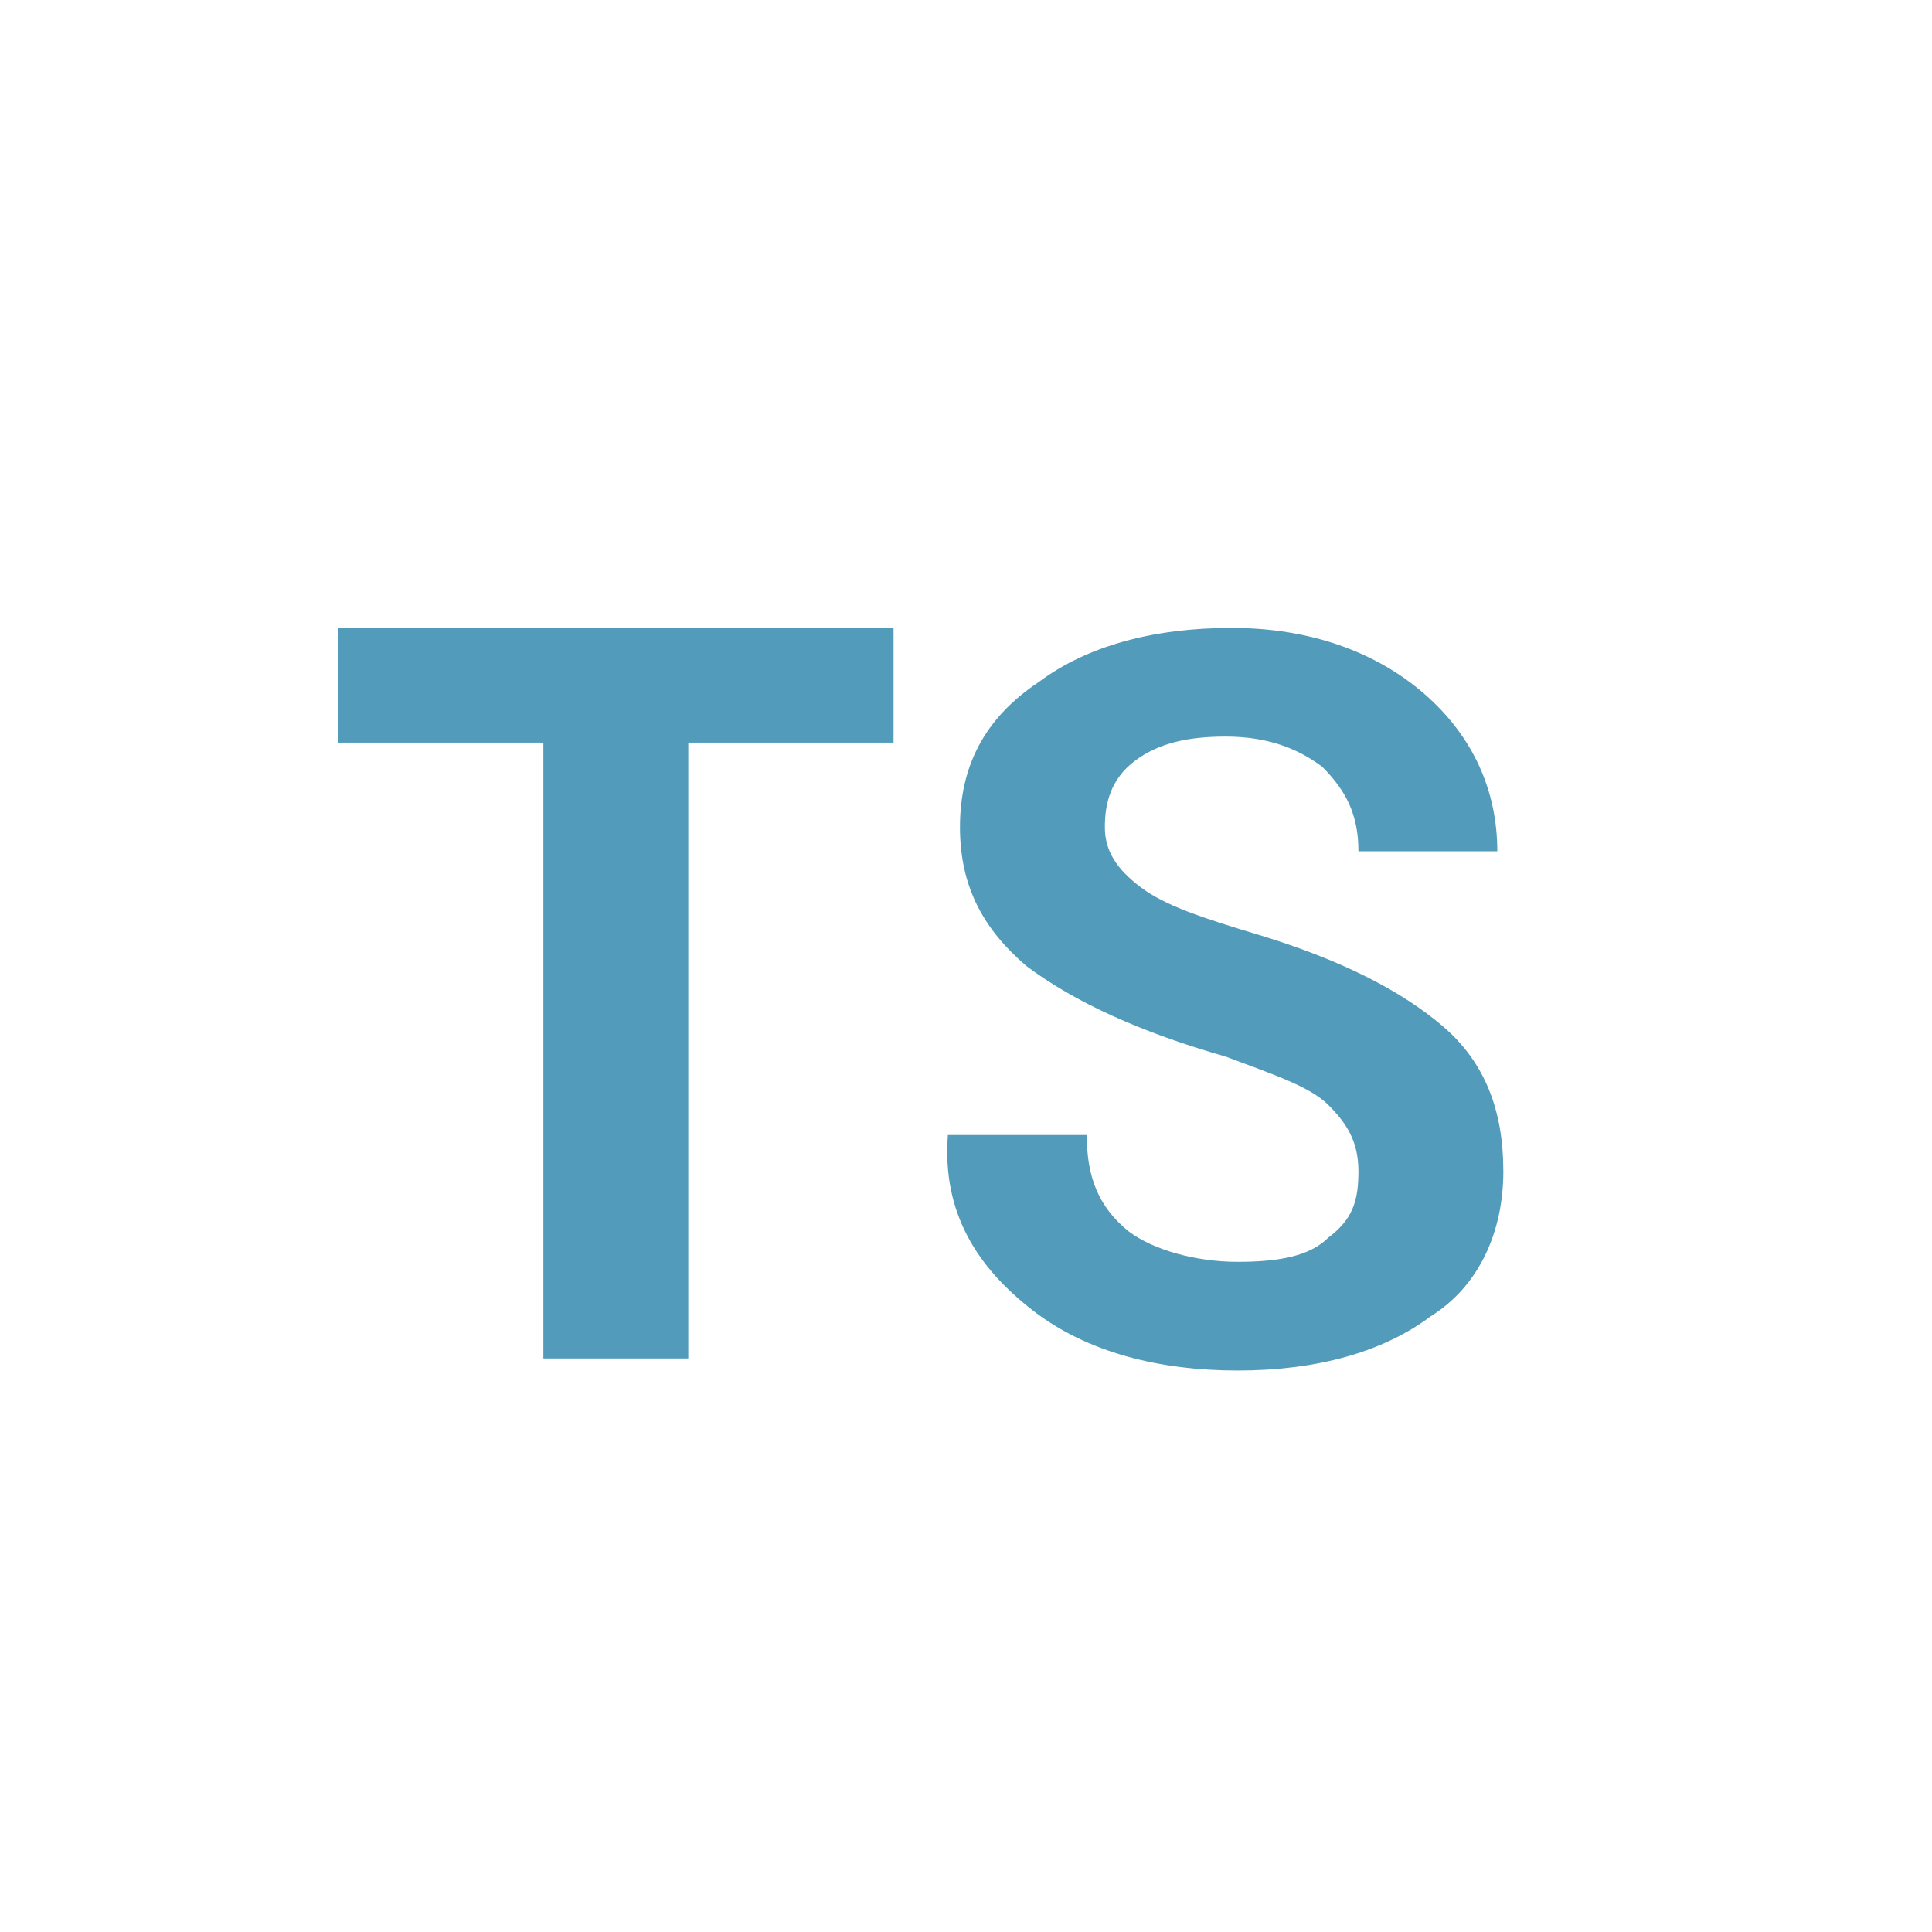
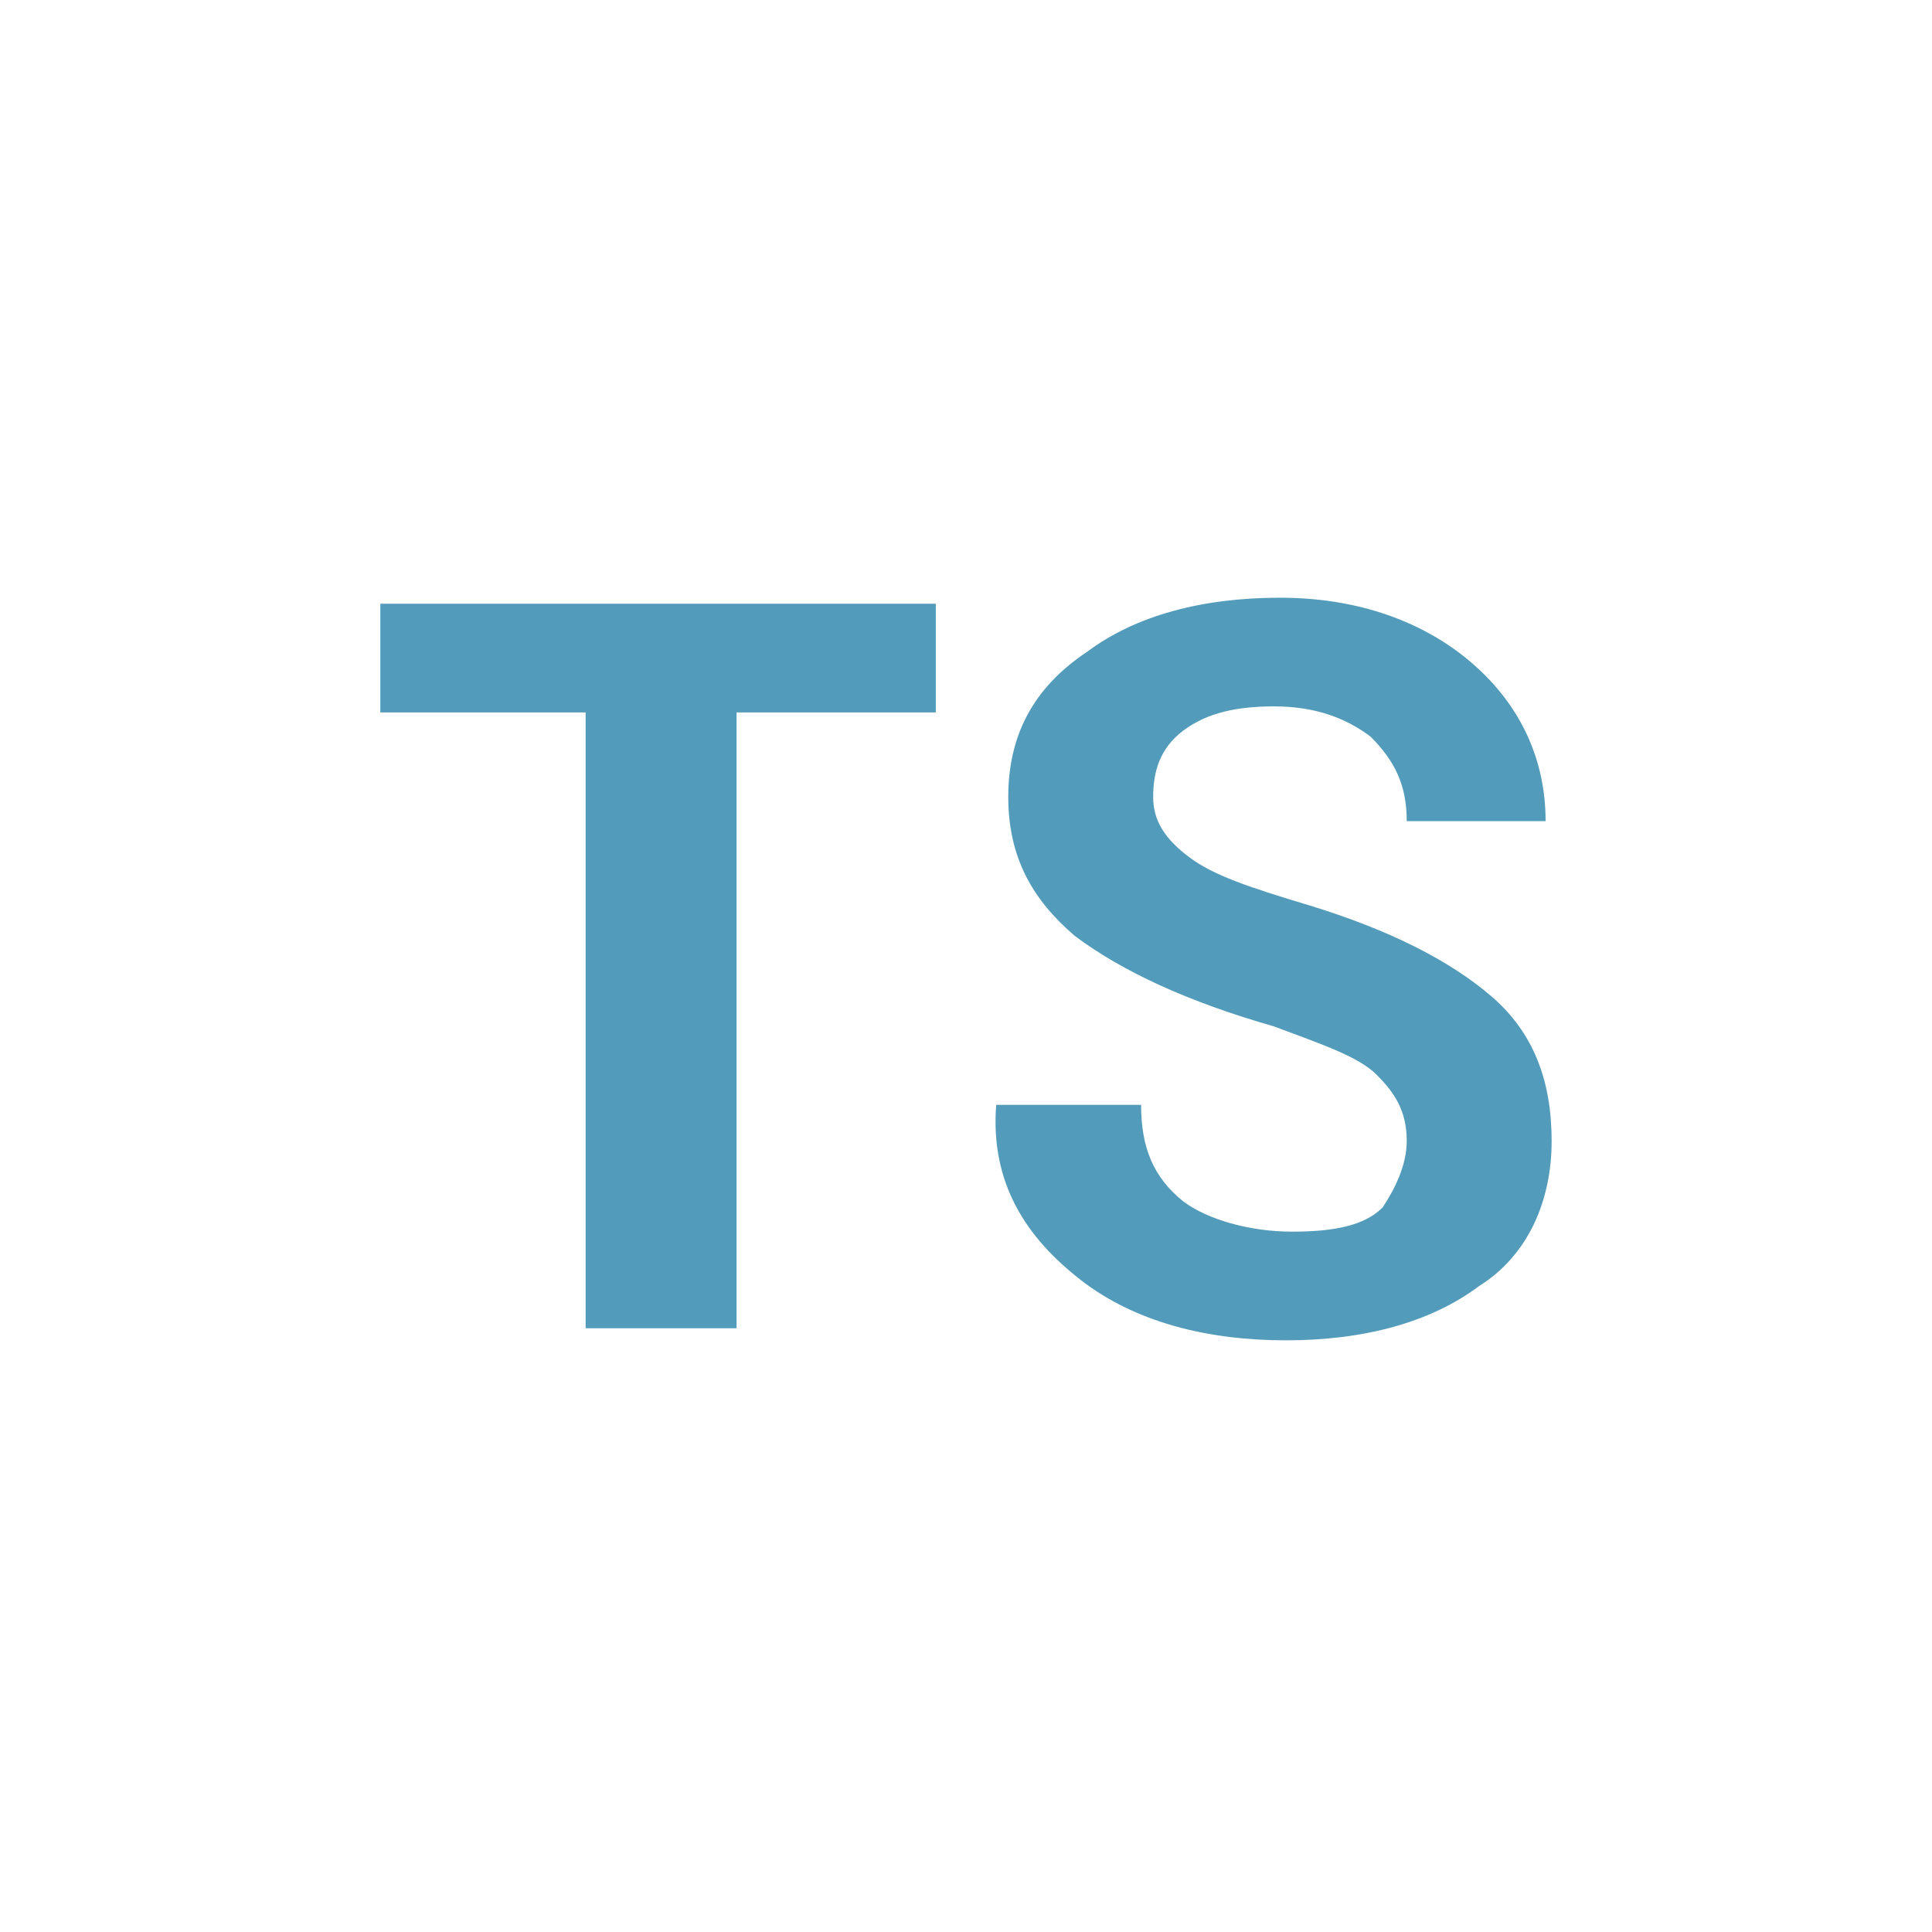
<svg xmlns="http://www.w3.org/2000/svg" version="1.1" id="Layer_1" x="0px" y="0px" viewBox="0 0 32 32" enable-background="new 0 0 32 32" xml:space="preserve">
  <g>
-     <path fill="#529BBA" d="M14.8,12.3h-3.4v10.2H9V12.3H5.6v-1.9h9.2V12.3z" />
-     <path fill="#529BBA" d="M22.5,19.4c0-0.5-0.2-0.8-0.5-1.1c-0.3-0.3-0.9-0.5-1.7-0.8c-1.4-0.4-2.5-0.9-3.3-1.5   c-0.7-0.6-1.1-1.3-1.1-2.3c0-1,0.4-1.8,1.3-2.4c0.8-0.6,1.9-0.9,3.2-0.9c1.3,0,2.4,0.4,3.2,1.1c0.8,0.7,1.2,1.6,1.2,2.6l0,0h-2.3   c0-0.6-0.2-1-0.6-1.4c-0.4-0.3-0.9-0.5-1.6-0.5c-0.6,0-1.1,0.1-1.5,0.4c-0.4,0.3-0.5,0.7-0.5,1.1c0,0.4,0.2,0.7,0.6,1   c0.4,0.3,1,0.5,2,0.8c1.3,0.4,2.3,0.9,3,1.5c0.7,0.6,1,1.4,1,2.4c0,1-0.4,1.9-1.2,2.4c-0.8,0.6-1.9,0.9-3.2,0.9   c-1.3,0-2.5-0.3-3.4-1s-1.5-1.6-1.4-2.9l0,0H18c0,0.7,0.2,1.2,0.7,1.6c0.4,0.3,1.1,0.5,1.8,0.5c0.7,0,1.2-0.1,1.5-0.4   C22.4,20.2,22.5,19.9,22.5,19.4z" />
+     <path fill="#529BBA" d="M15.6,11.8h-3.4V22H9.7V11.8H6.3V10h9.2V11.8z" />
+     <path fill="#529BBA" d="M23.3,18.9c0-0.5-0.2-0.8-0.5-1.1c-0.3-0.3-0.9-0.5-1.7-0.8c-1.4-0.4-2.5-0.9-3.3-1.5   c-0.7-0.6-1.1-1.3-1.1-2.3c0-1,0.4-1.8,1.3-2.4c0.8-0.6,1.9-0.9,3.2-0.9c1.3,0,2.4,0.4,3.2,1.1c0.8,0.7,1.2,1.6,1.2,2.6l0,0h-2.3   c0-0.6-0.2-1-0.6-1.4c-0.4-0.3-0.9-0.5-1.6-0.5c-0.6,0-1.1,0.1-1.5,0.4c-0.4,0.3-0.5,0.7-0.5,1.1c0,0.4,0.2,0.7,0.6,1   c0.4,0.3,1,0.5,2,0.8c1.3,0.4,2.3,0.9,3,1.5c0.7,0.6,1,1.4,1,2.4c0,1-0.4,1.9-1.2,2.4c-0.8,0.6-1.9,0.9-3.2,0.9   c-1.3,0-2.5-0.3-3.4-1s-1.5-1.6-1.4-2.9l0,0h2.4c0,0.7,0.2,1.2,0.7,1.6c0.4,0.3,1.1,0.5,1.8,0.5c0.7,0,1.2-0.1,1.5-0.4   C23.1,19.7,23.3,19.3,23.3,18.9z" />
  </g>
</svg>
